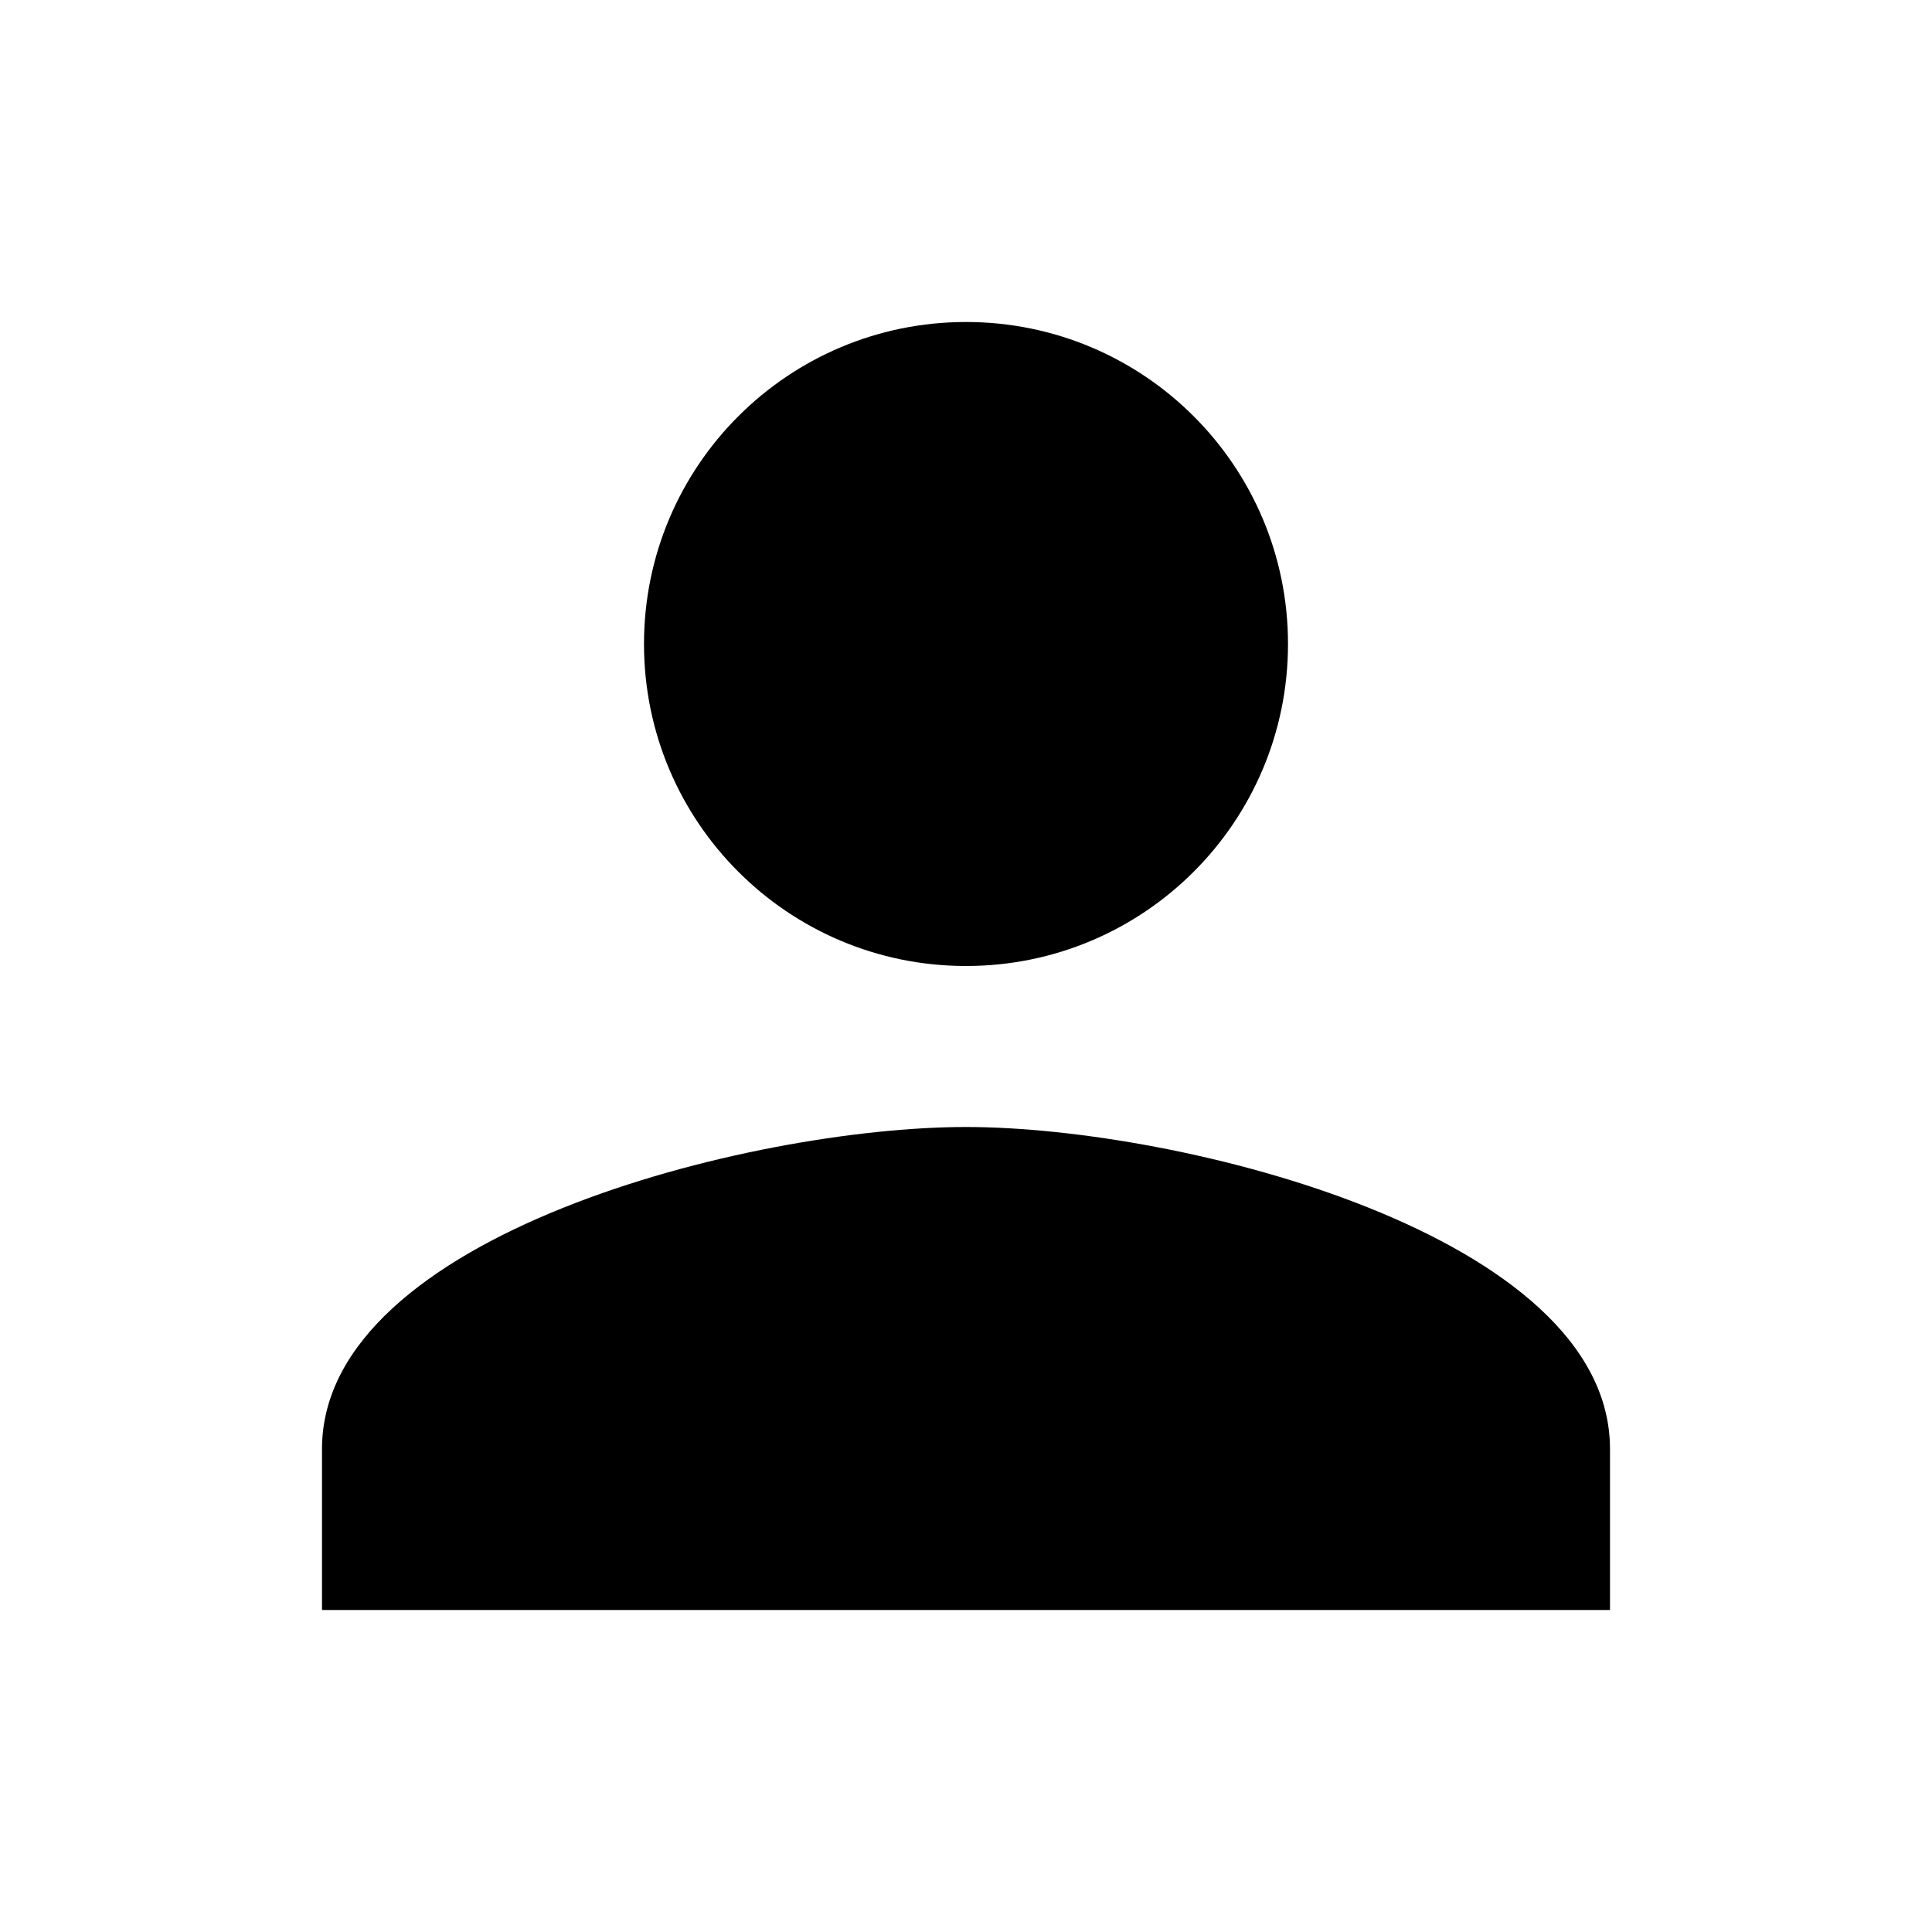
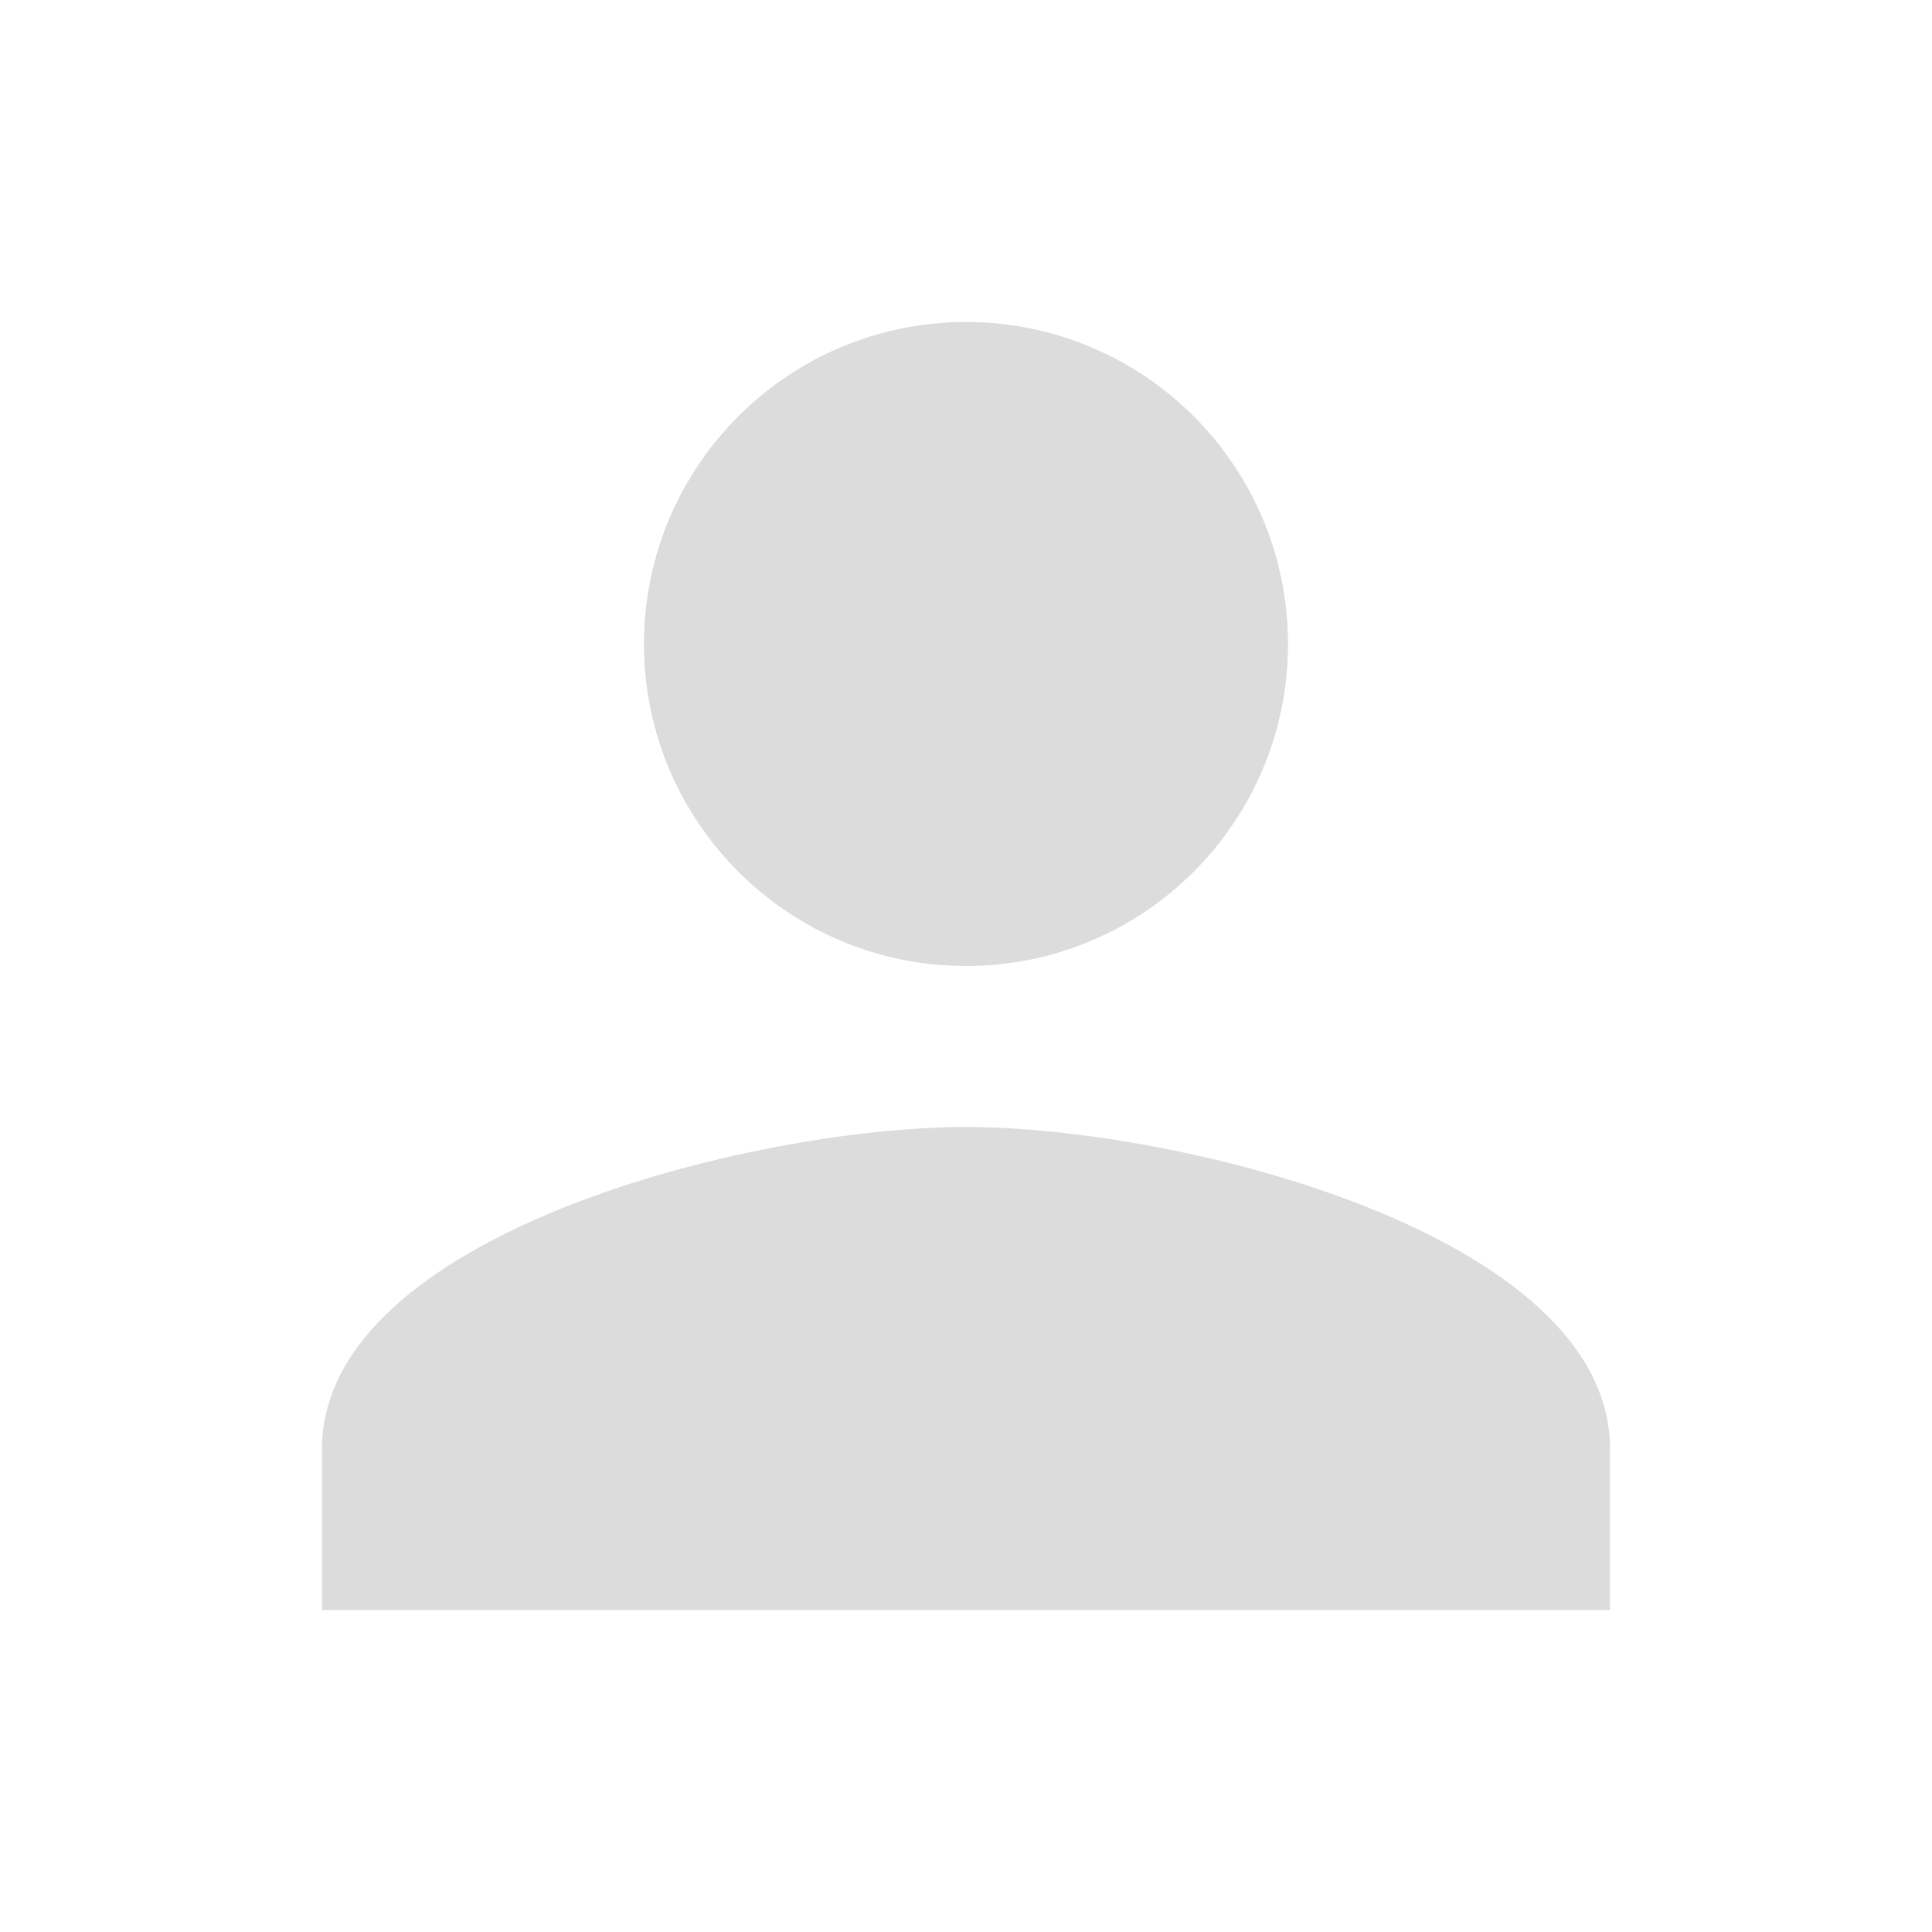
- <svg xmlns="http://www.w3.org/2000/svg" height="24" viewBox="0 0 24 24" width="24">
-   <path d="M0 0h24v24H0z" fill="none" />
-   <path d="M12 12c2.21 0 4-1.79 4-4s-1.79-4-4-4-4 1.79-4 4 1.79 4 4 4zm0 2c-2.67 0-8 1.34-8 4v2h16v-2c0-2.66-5.33-4-8-4z" />
+ <svg xmlns="http://www.w3.org/2000/svg" width="18" height="18" viewBox="0 0 18 18" fill="none">
+   <path d="M9 9C10.658 9 12 7.657 12 6C12 4.343 10.658 3 9 3C7.343 3 6 4.343 6 6C6 7.657 7.343 9 9 9ZM9 10.5C6.997 10.5 3 11.505 3 13.5V15H15V13.5C15 11.505 11.002 10.5 9 10.5Z" fill="#DCDCDC" />
</svg>
